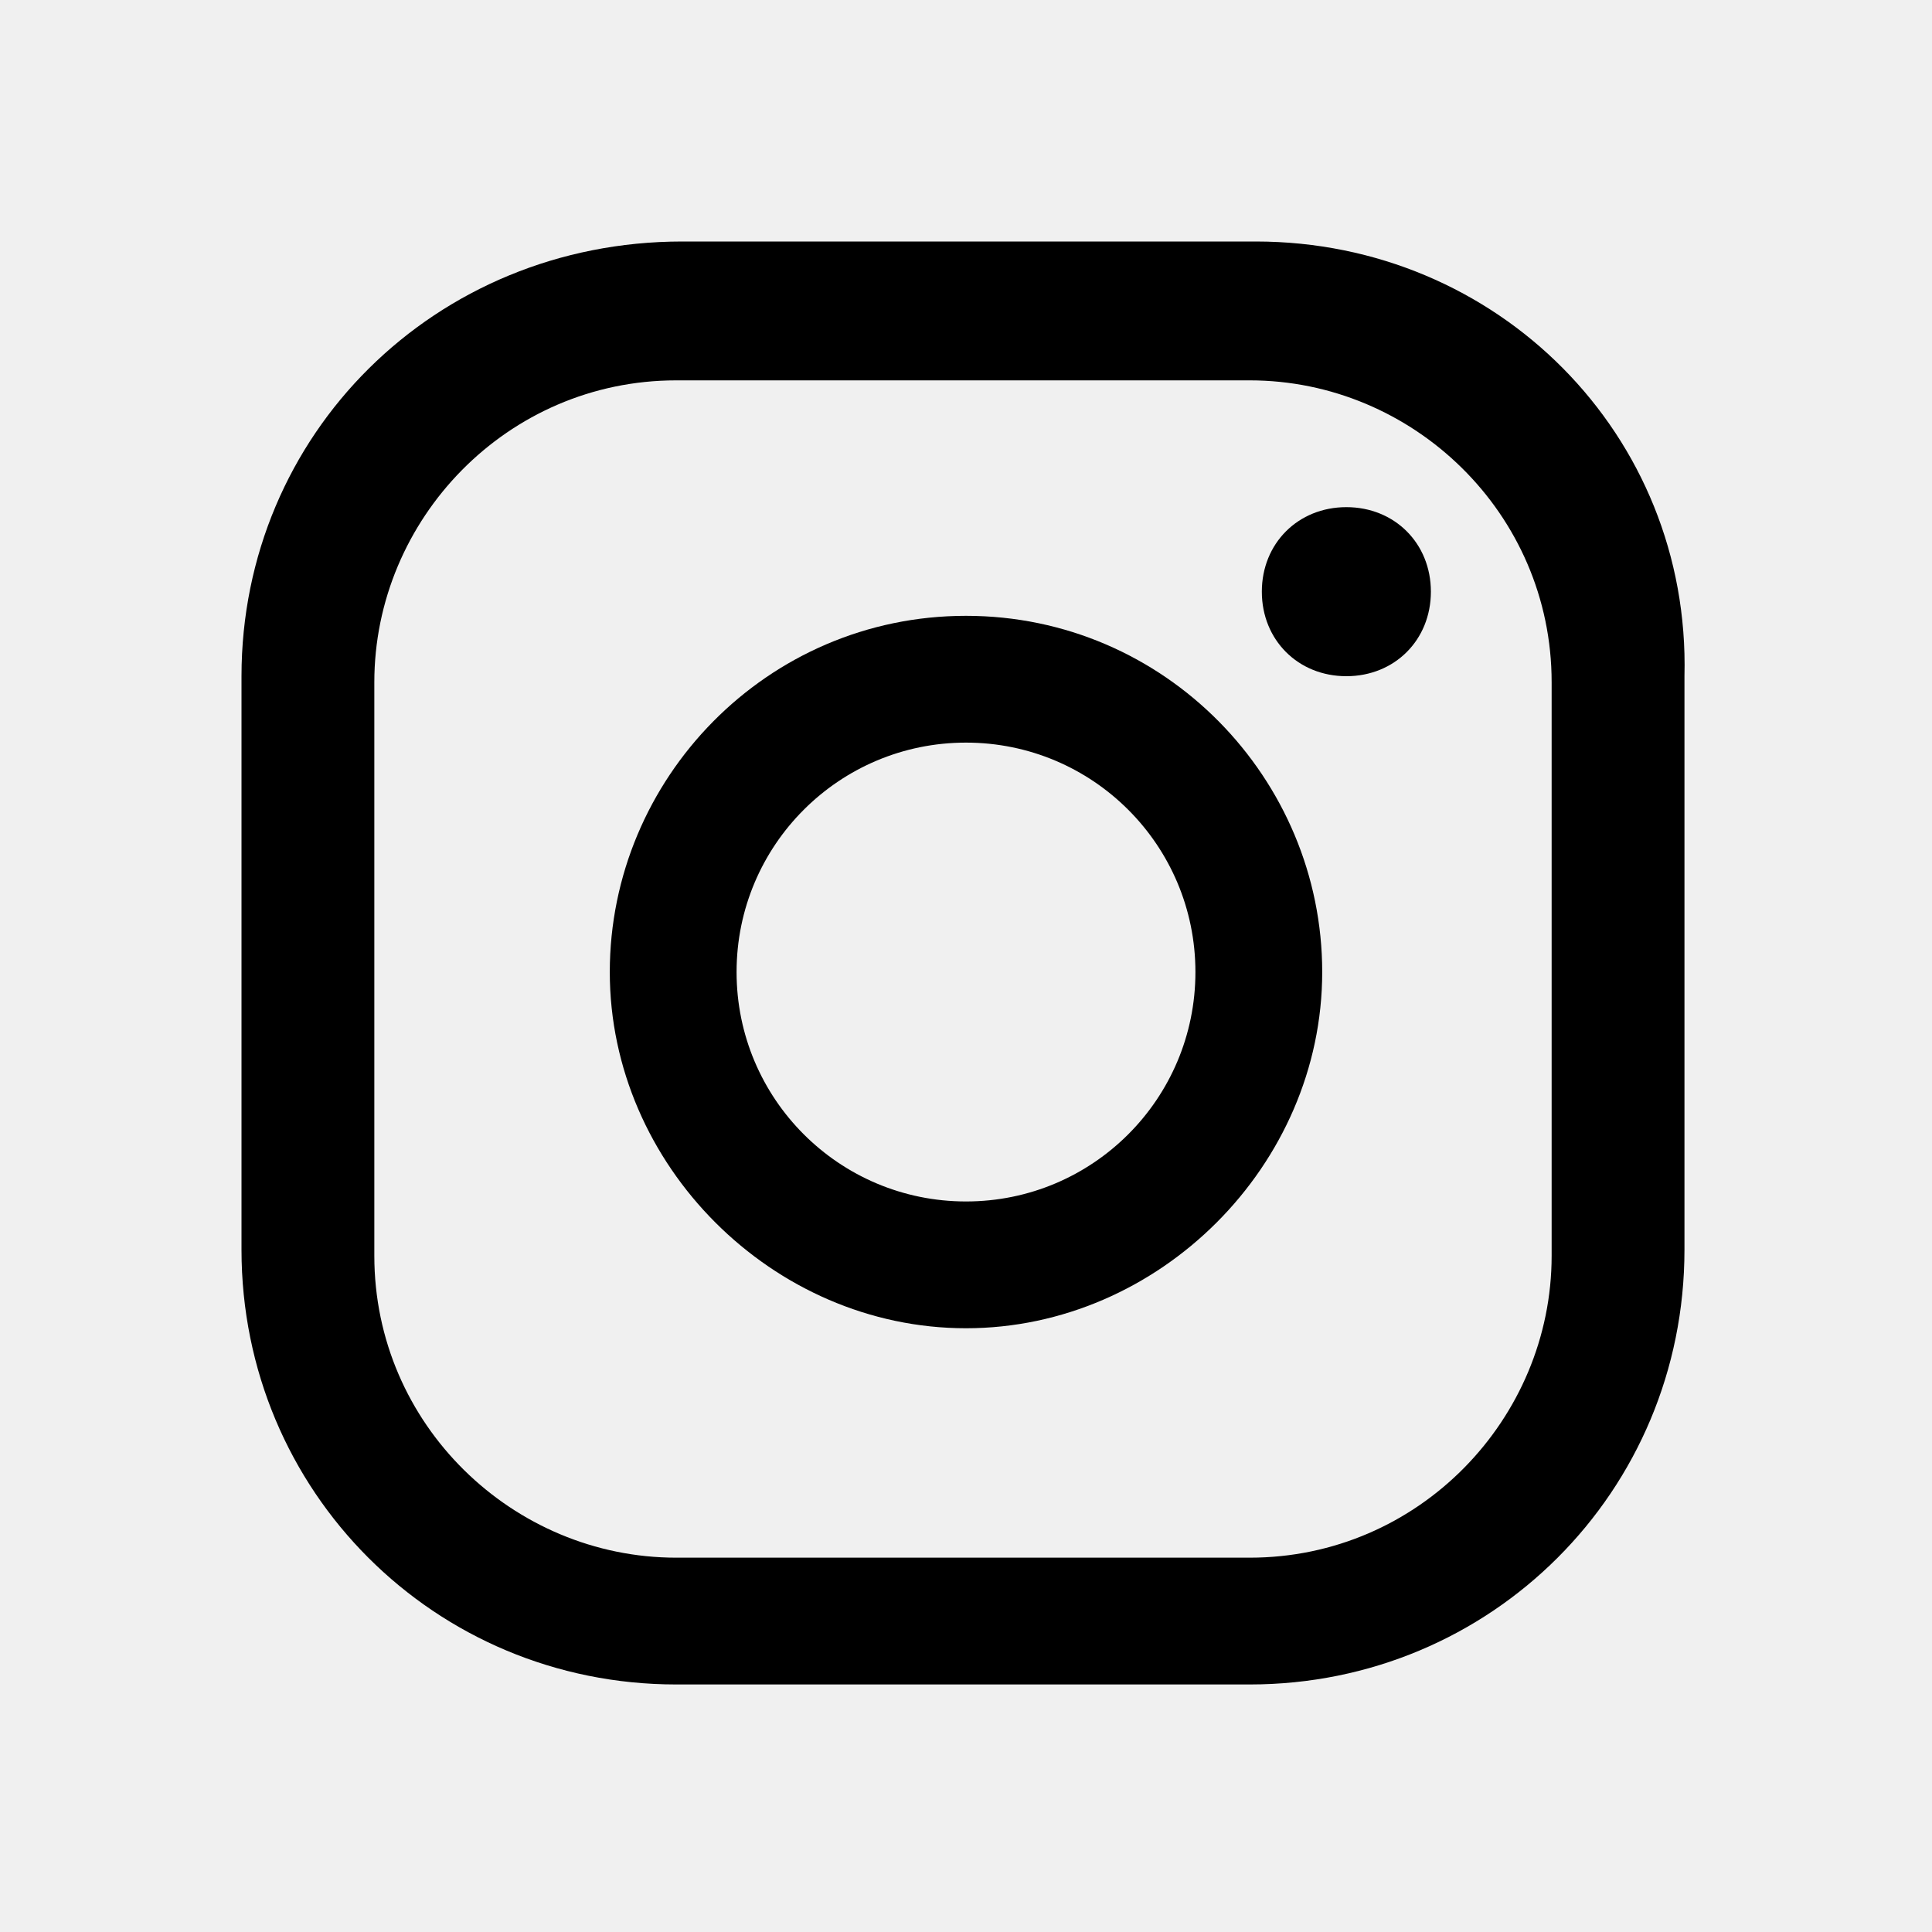
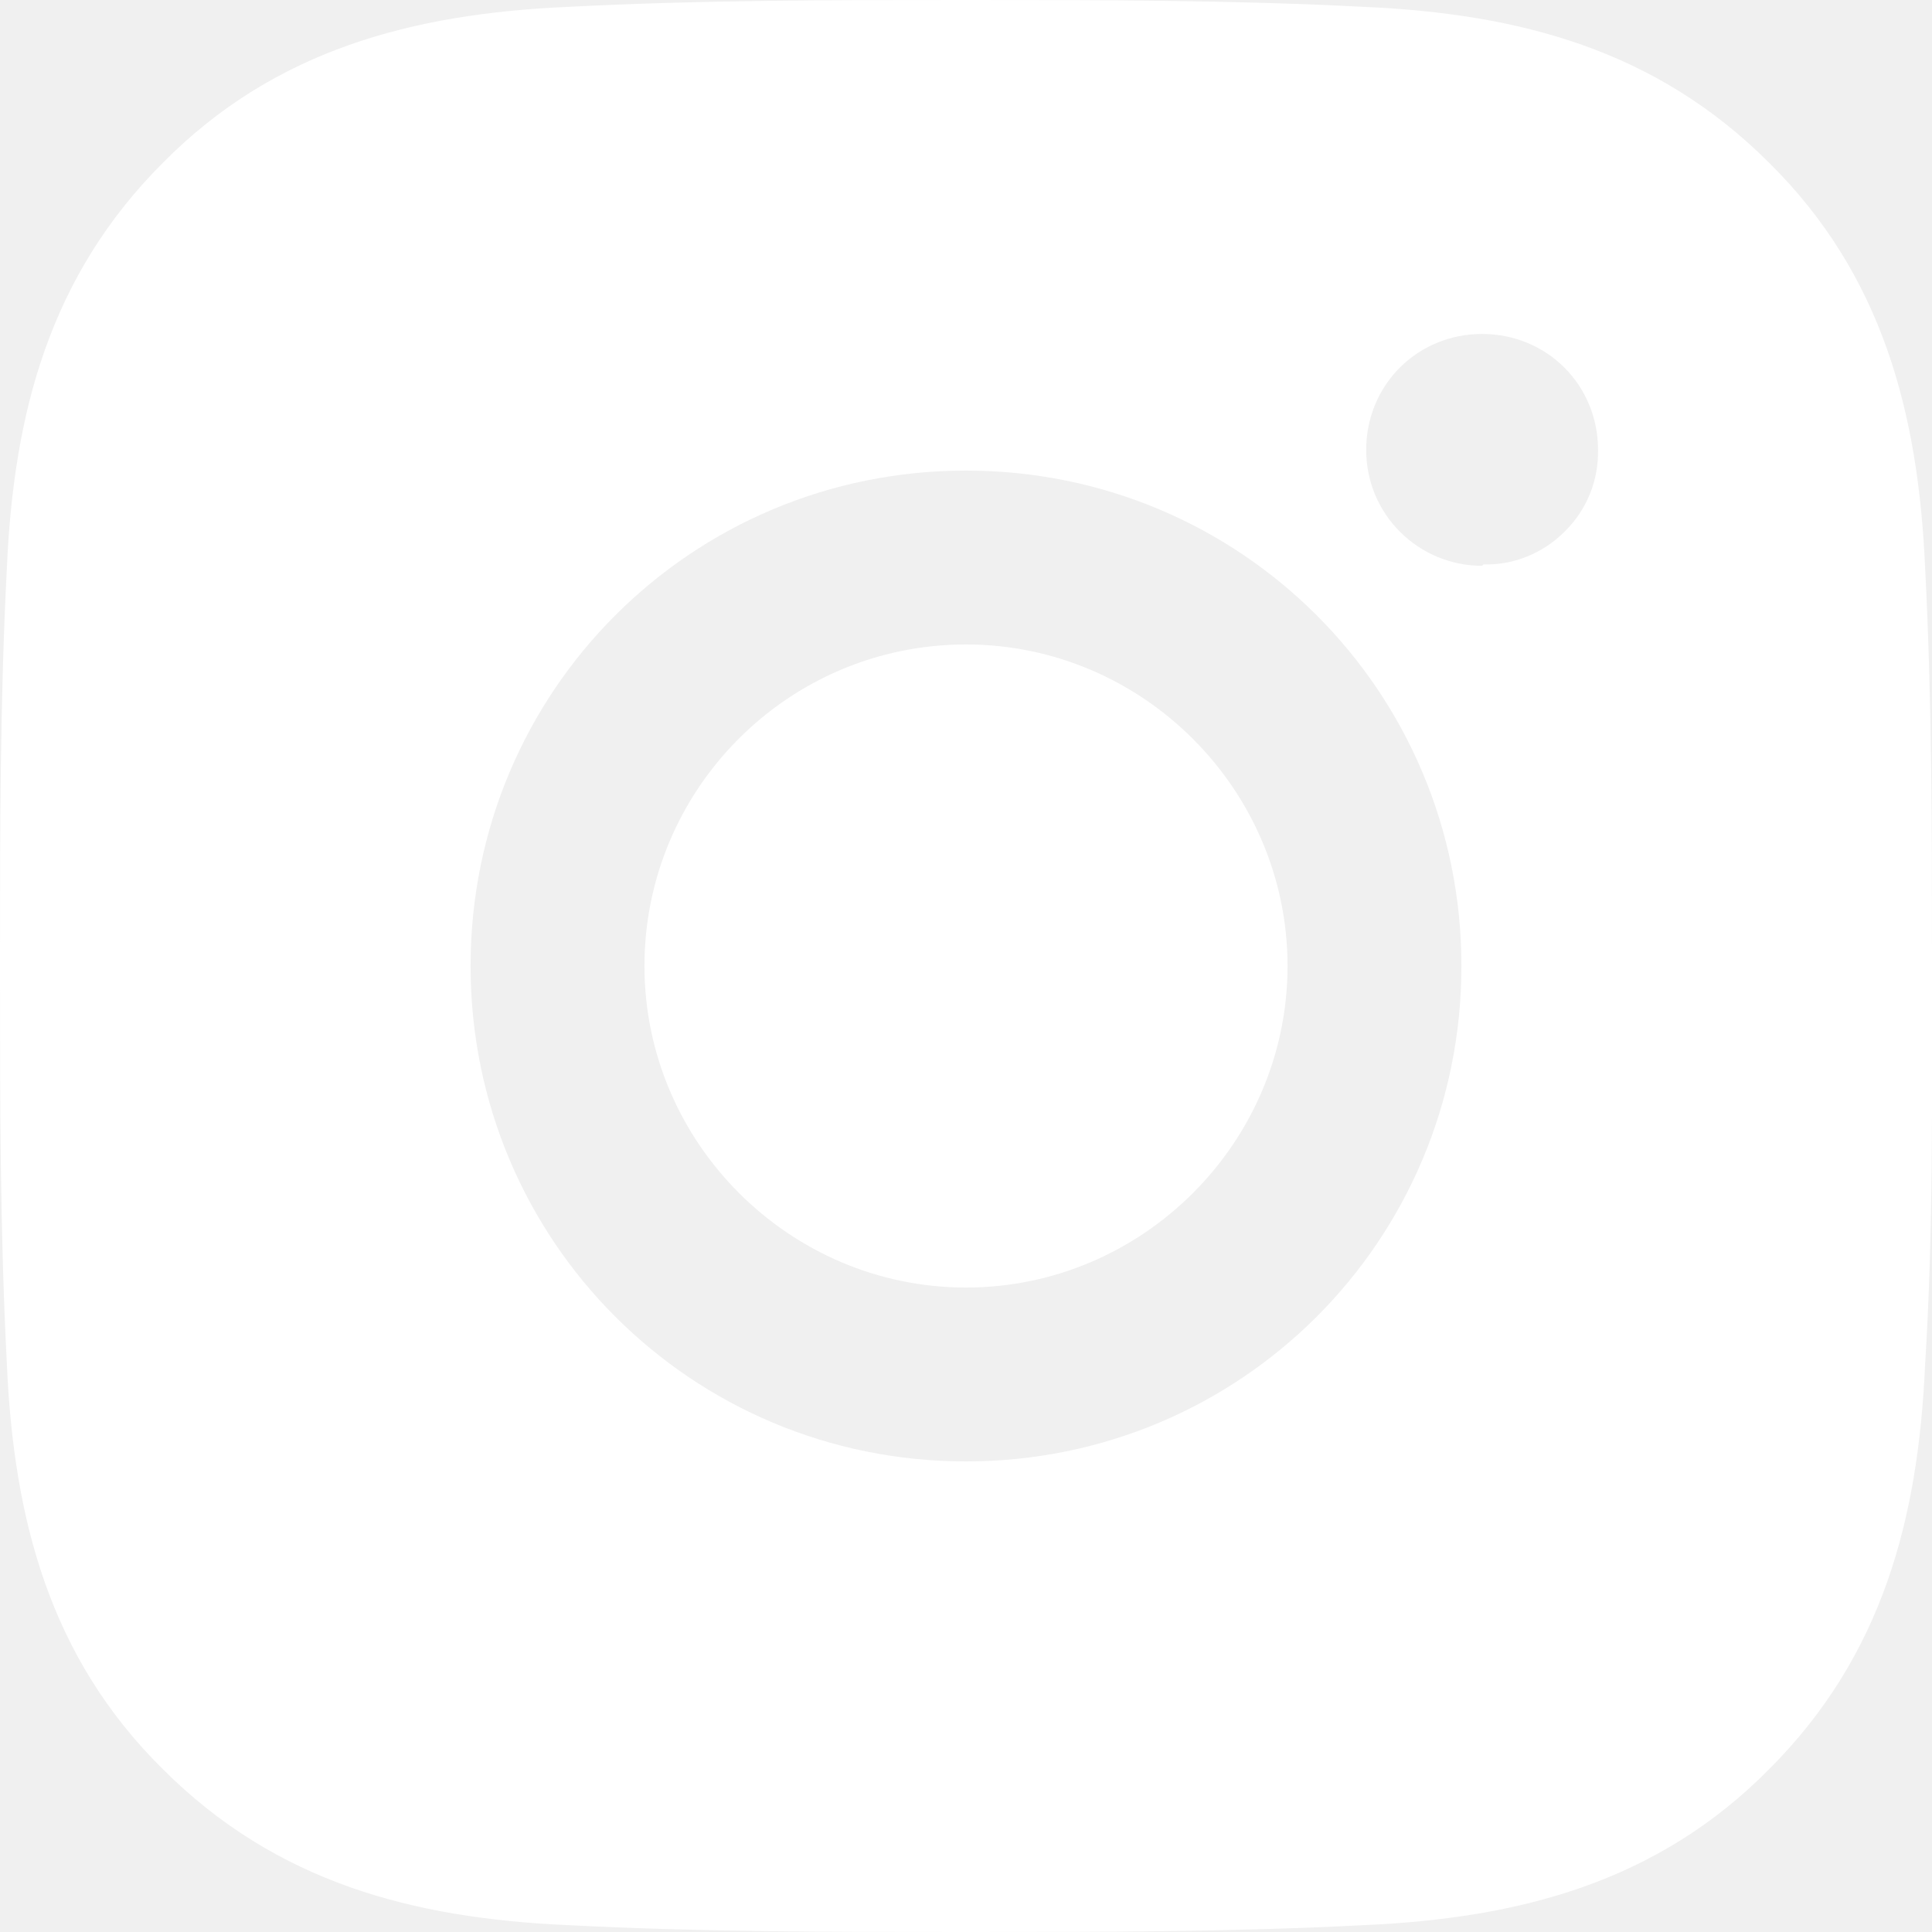
- <svg xmlns="http://www.w3.org/2000/svg" fill="#000000" width="800px" height="800px" viewBox="0 0 32 32" id="Camada_1" version="1.1" xml:space="preserve">
-   <g>
-     <path d="M22.3,8.4c-0.8,0-1.4,0.6-1.4,1.4c0,0.8,0.6,1.4,1.4,1.4c0.8,0,1.4-0.6,1.4-1.4C23.7,9,23.1,8.4,22.3,8.4z" />
-     <path d="M16,10.2c-3.3,0-5.9,2.7-5.9,5.9s2.7,5.9,5.9,5.9s5.9-2.7,5.9-5.9S19.3,10.2,16,10.2z M16,19.9c-2.1,0-3.8-1.7-3.8-3.8   c0-2.1,1.7-3.8,3.8-3.8c2.1,0,3.8,1.7,3.8,3.8C19.8,18.2,18.1,19.9,16,19.9z" />
-     <path d="M20.8,4h-9.5C7.2,4,4,7.2,4,11.2v9.5c0,4,3.2,7.2,7.2,7.2h9.5c4,0,7.2-3.2,7.2-7.2v-9.5C28,7.2,24.8,4,20.8,4z M25.7,20.8   c0,2.7-2.2,5-5,5h-9.5c-2.7,0-5-2.2-5-5v-9.5c0-2.7,2.2-5,5-5h9.5c2.7,0,5,2.2,5,5V20.8z" />
-   </g>
+ <svg xmlns="http://www.w3.org/2000/svg" width="14" height="14" viewBox="0 0 14 14" fill="none">
+   <path d="M7 4.67C5.71 4.67 4.67 5.72 4.67 7C4.67 8.28 5.72 9.33 7 9.33C8.28 9.33 9.33 8.28 9.33 7C9.33 5.72 8.28 4.67 7 4.67ZM14 7C14 6.03 14 5.08 13.95 4.11C13.9 2.99 13.64 1.99 12.82 1.18C12 0.36 11.01 0.1 9.89 0.05C8.92 -4.84288e-08 7.97 0 7 0C6.03 0 5.08 -4.84288e-08 4.11 0.05C2.99 0.1 1.99 0.36 1.18 1.18C0.36 2 0.1 2.99 0.05 4.11C-4.84288e-08 5.08 0 6.03 0 7C0 7.97 -4.84288e-08 8.92 0.05 9.89C0.1 11.01 0.36 12.01 1.18 12.82C2 13.64 2.99 13.9 4.11 13.95C5.08 14 6.03 14 7 14C7.97 14 8.92 14 9.89 13.95C11.01 13.9 12.01 13.64 12.82 12.82C13.64 12 13.9 11.01 13.95 9.89C14.01 8.93 14 7.97 14 7ZM7 10.59C5.01 10.59 3.41 8.99 3.41 7C3.41 5.01 5.01 3.41 7 3.41C8.99 3.41 10.59 5.01 10.59 7C10.59 8.99 8.99 10.59 7 10.59ZM10.74 4.1C10.28 4.1 9.9 3.73 9.9 3.26C9.9 2.79 10.27 2.42 10.74 2.42C11.21 2.42 11.58 2.79 11.58 3.26C11.582 3.37 11.562 3.478 11.521 3.58C11.48 3.681 11.418 3.773 11.34 3.85C11.263 3.928 11.171 3.99 11.07 4.031C10.968 4.073 10.86 4.093 10.75 4.09L10.74 4.1Z" fill="white" />
</svg>
